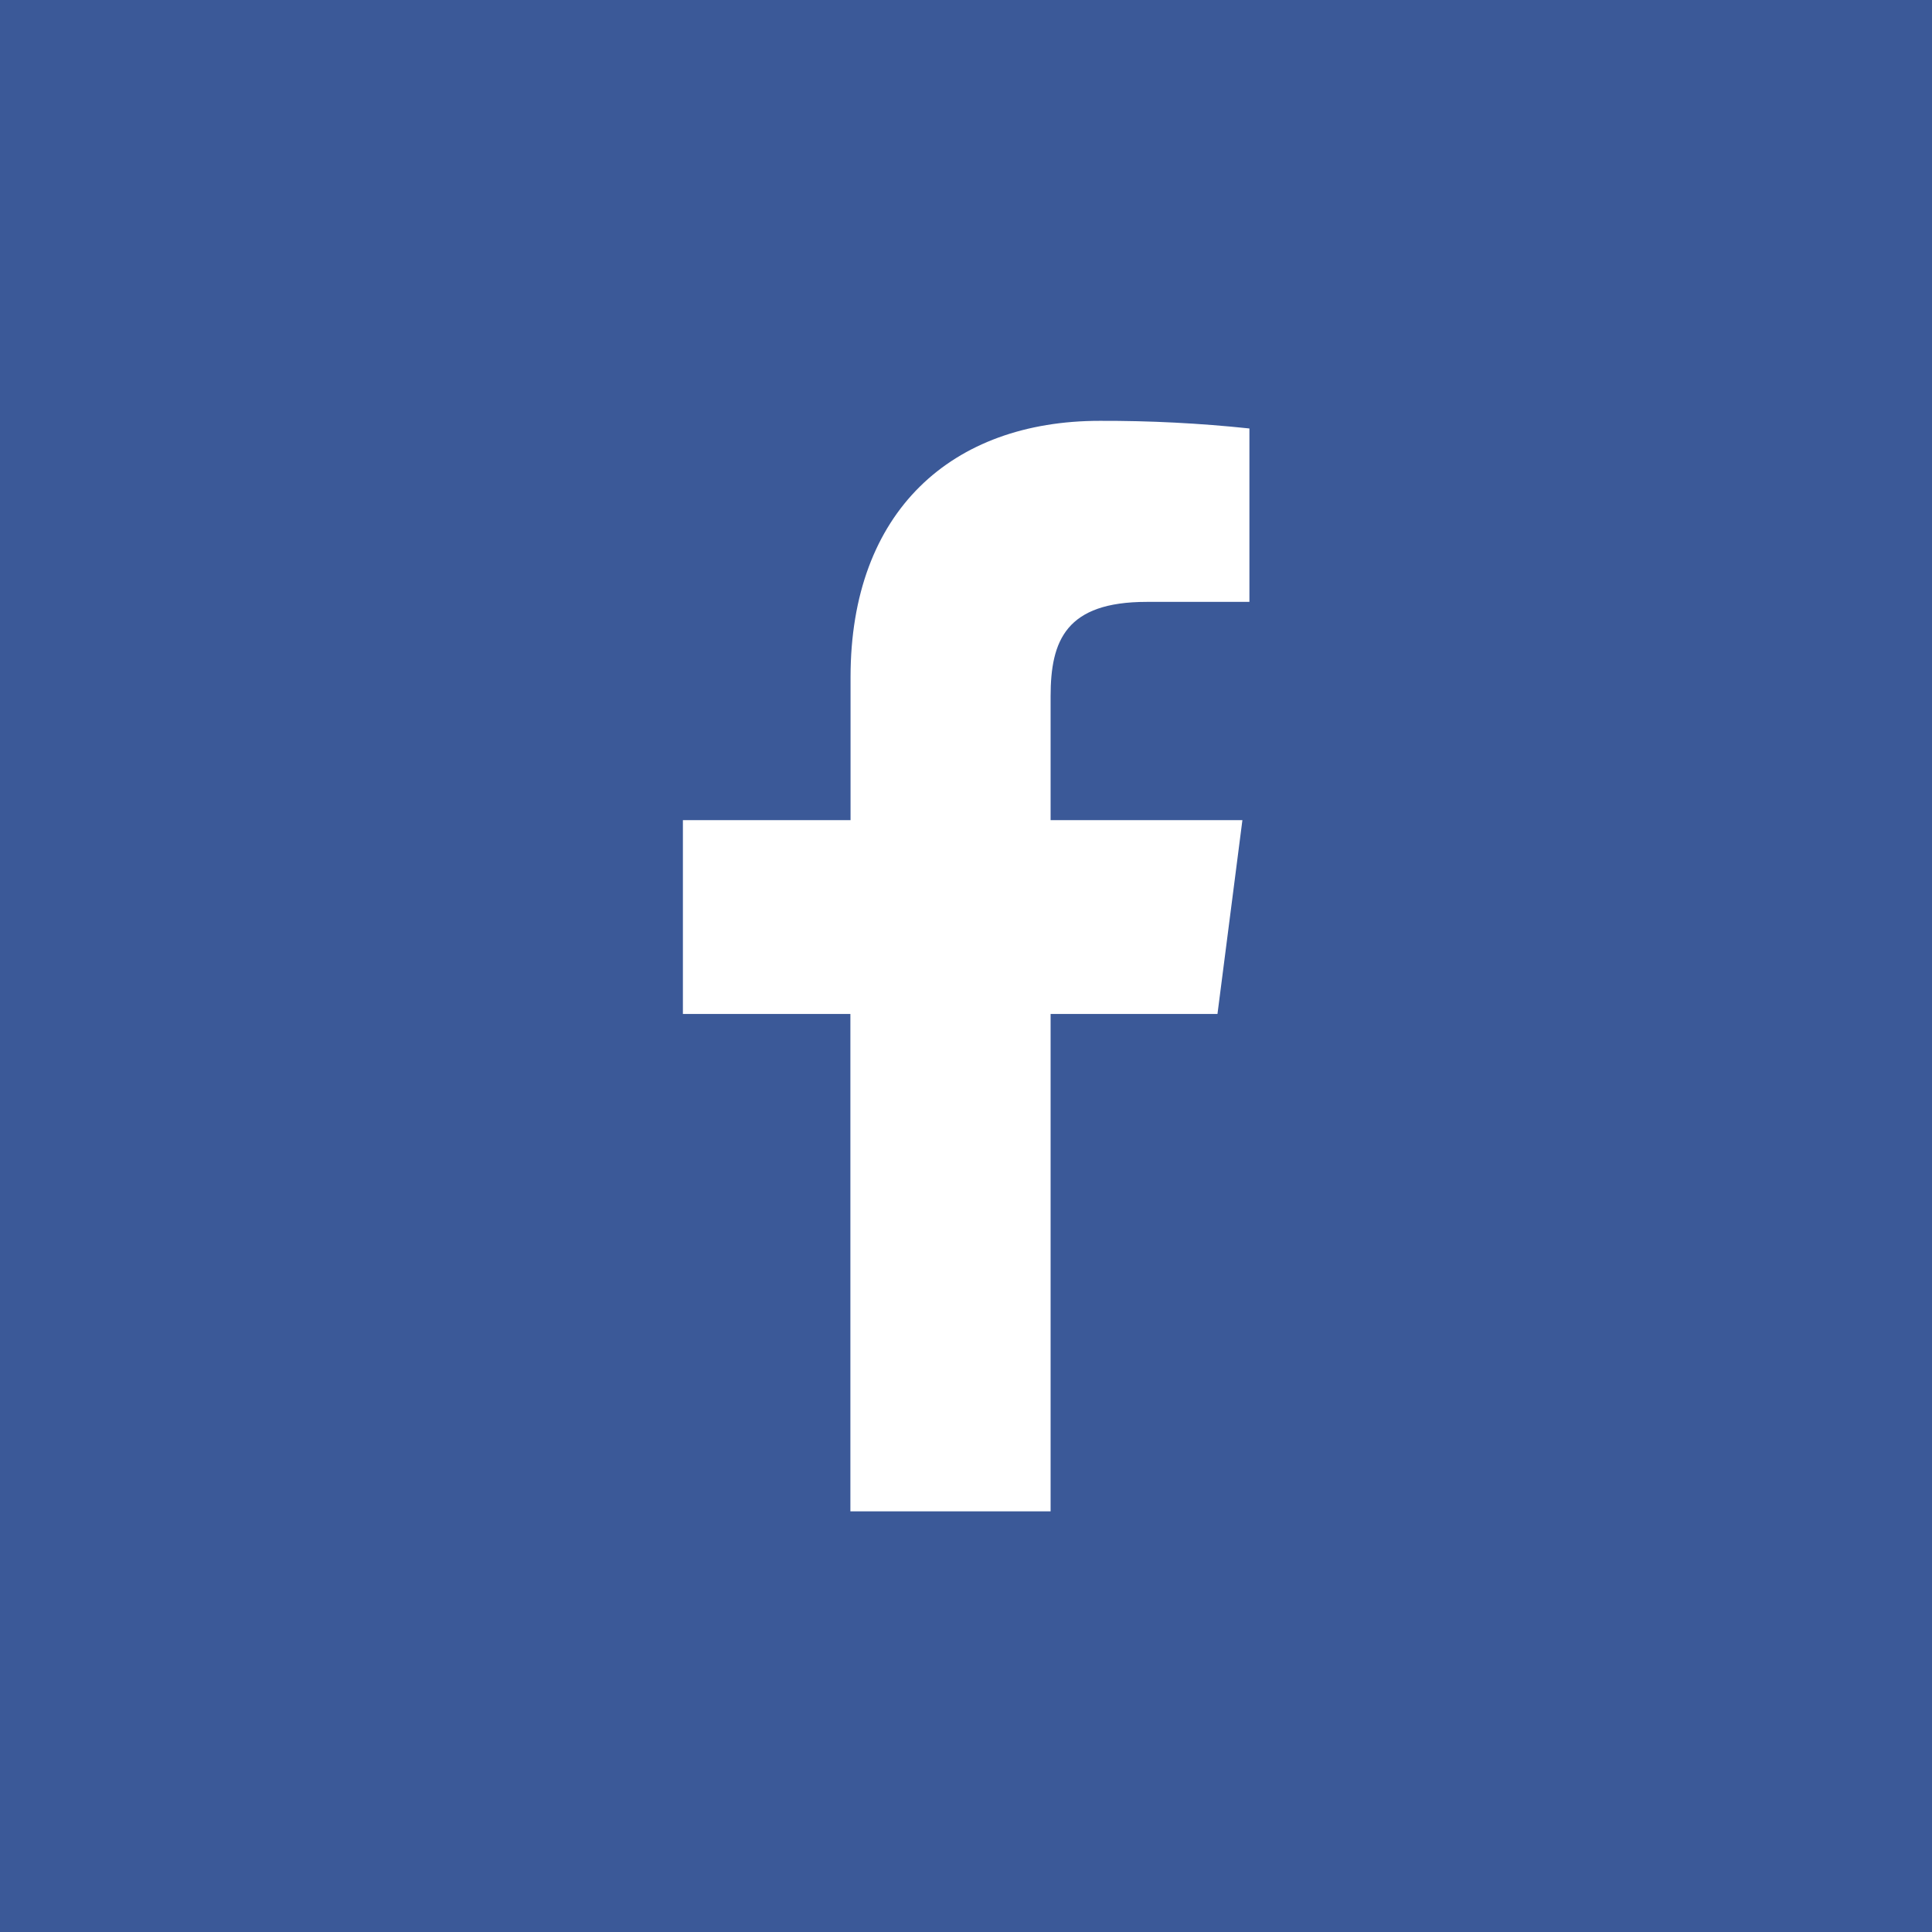
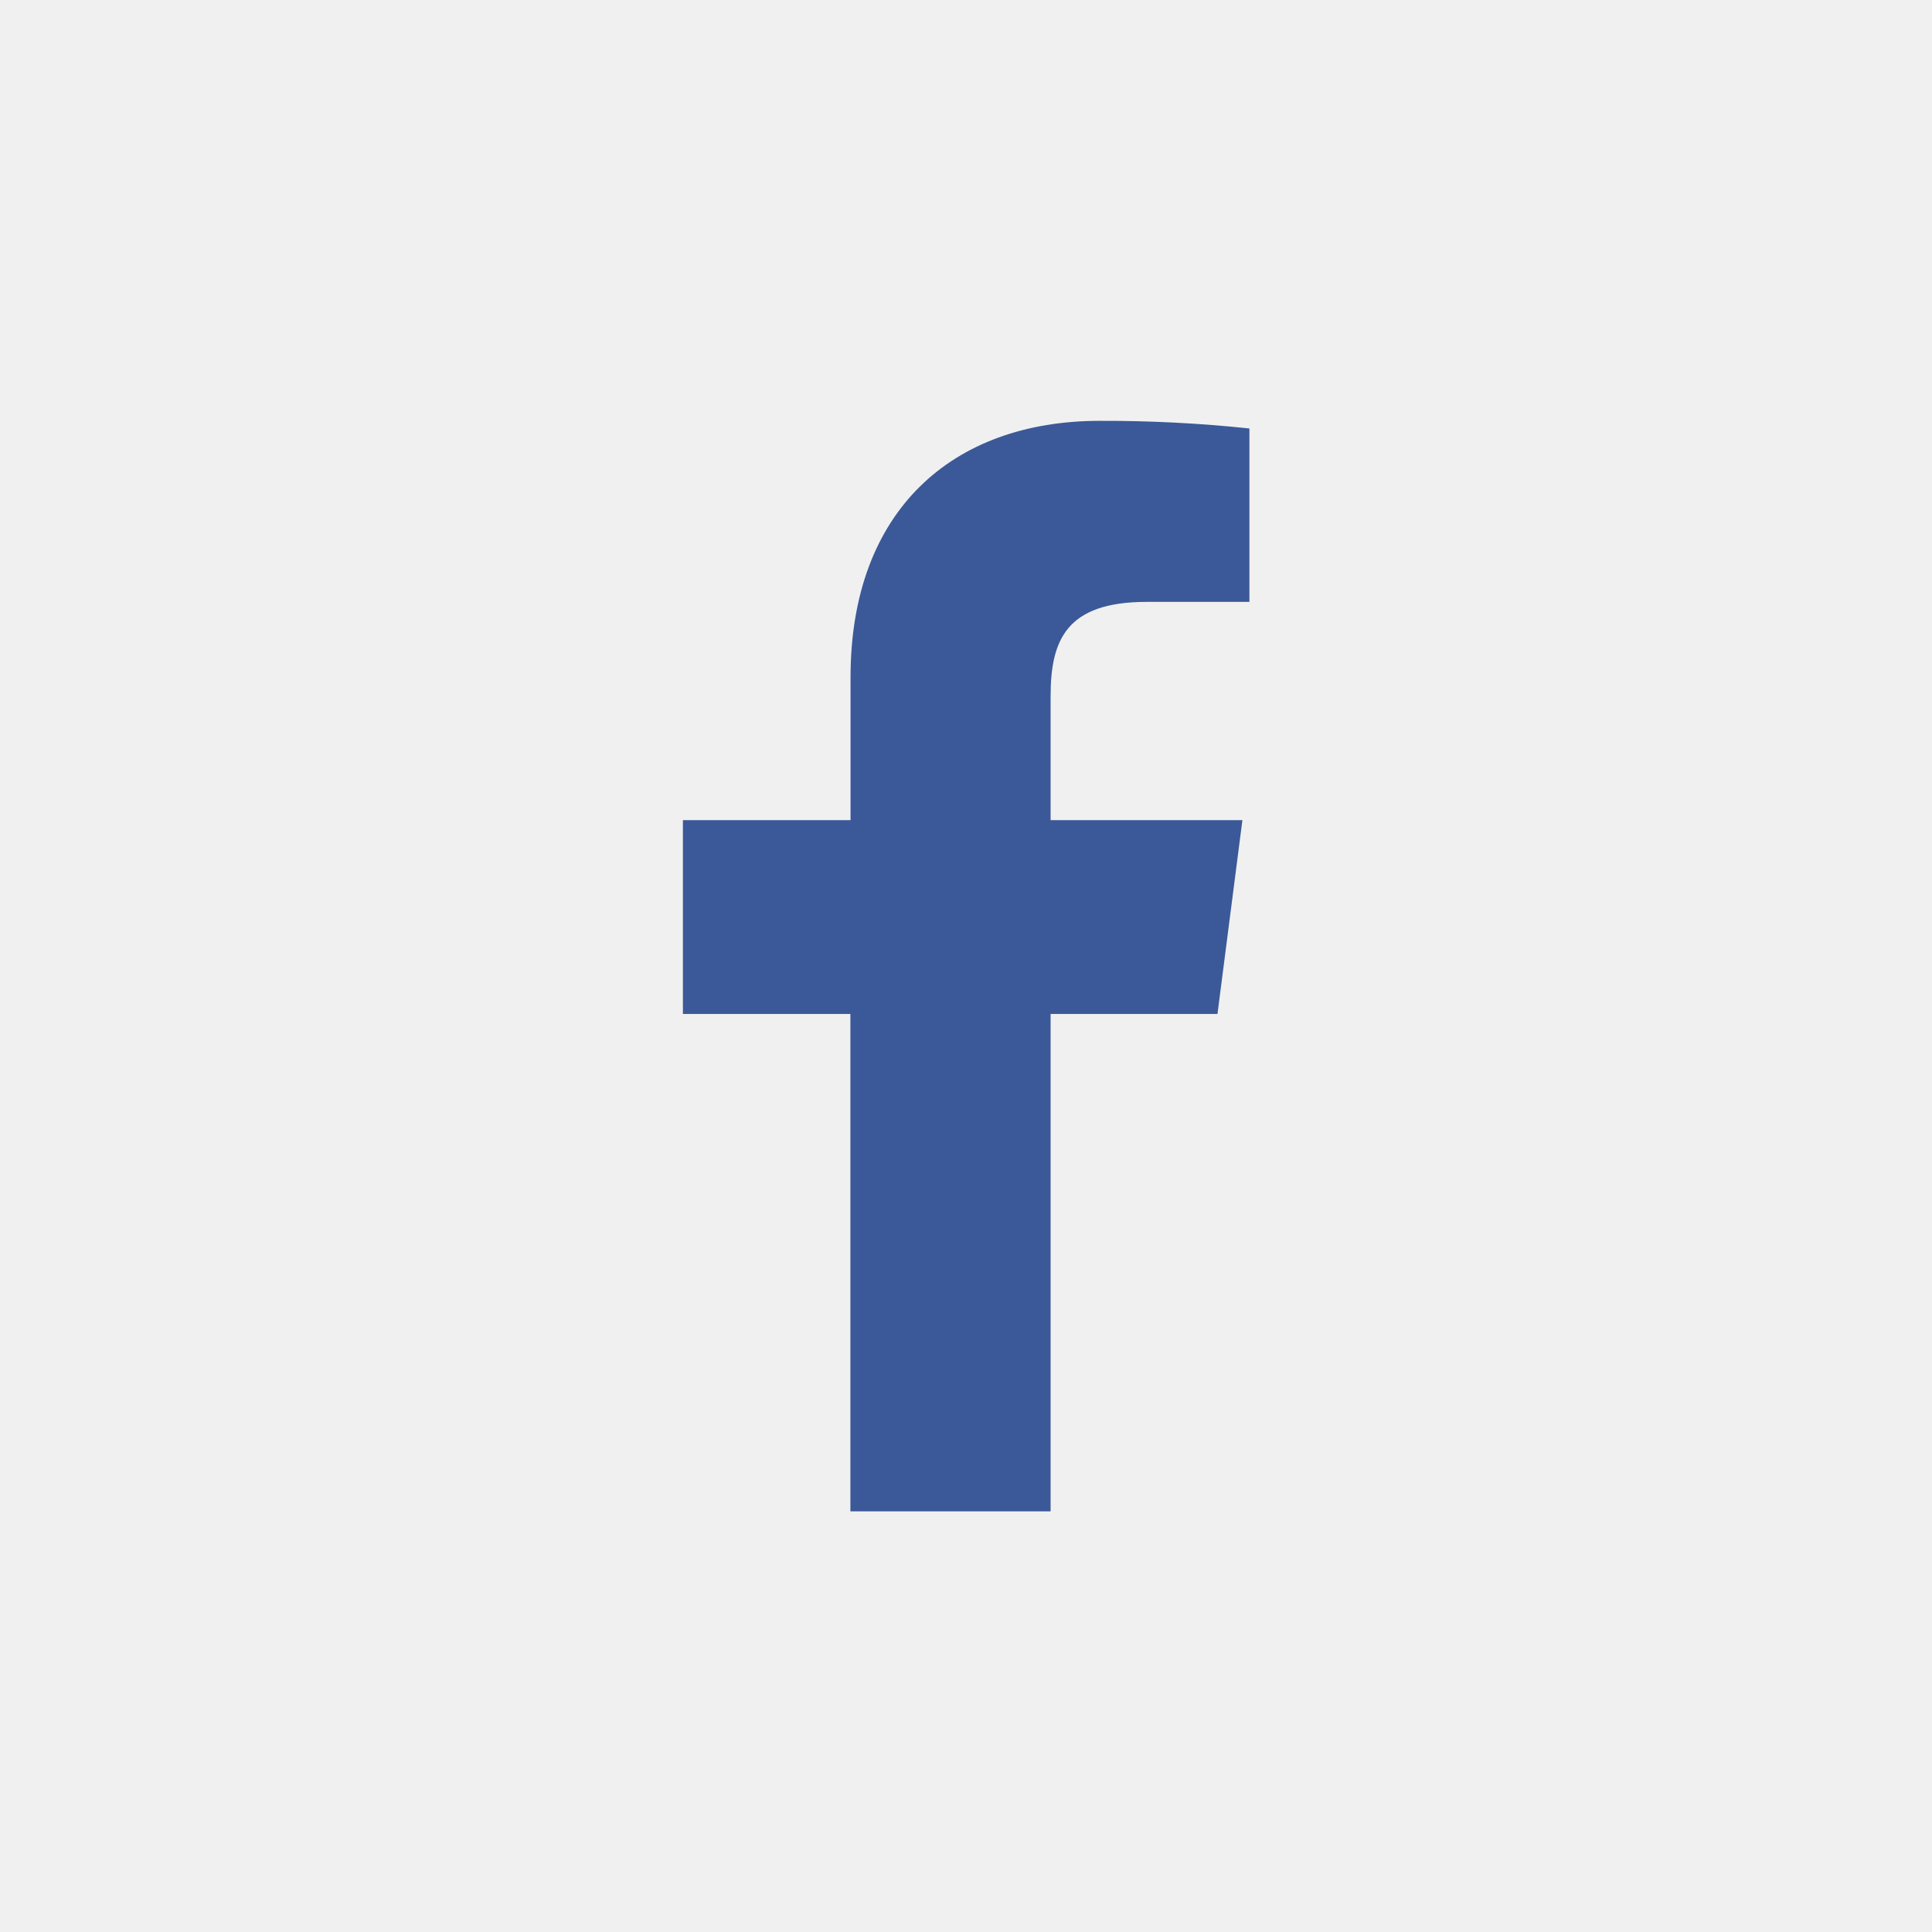
<svg xmlns="http://www.w3.org/2000/svg" id="service-facebook" viewBox="0 0 124 124">
-   <path fill="#3b5998" d="M0 0h124v124H0z" />
-   <path fill="#fff" fill-rule="nonzero" d="M67.43 97V65.08h10.71l1.6-12.44H67.43v-7.95c0-3.6 1-6.06 6.17-6.06h6.59V27.5c-3.19-.338-6.393-.5-9.6-.49-9.5 0-16 5.8-16 16.45v9.18H43.83v12.44h10.75V97h12.85z" />
+   <path fill="#3b5998" fill-rule="nonzero" d="M67.43 97V65.08h10.71l1.6-12.44H67.43v-7.95c0-3.6 1-6.06 6.17-6.06h6.59V27.5c-3.19-.338-6.393-.5-9.6-.49-9.5 0-16 5.8-16 16.45v9.18H43.83v12.44h10.75V97h12.85z" />
</svg>
